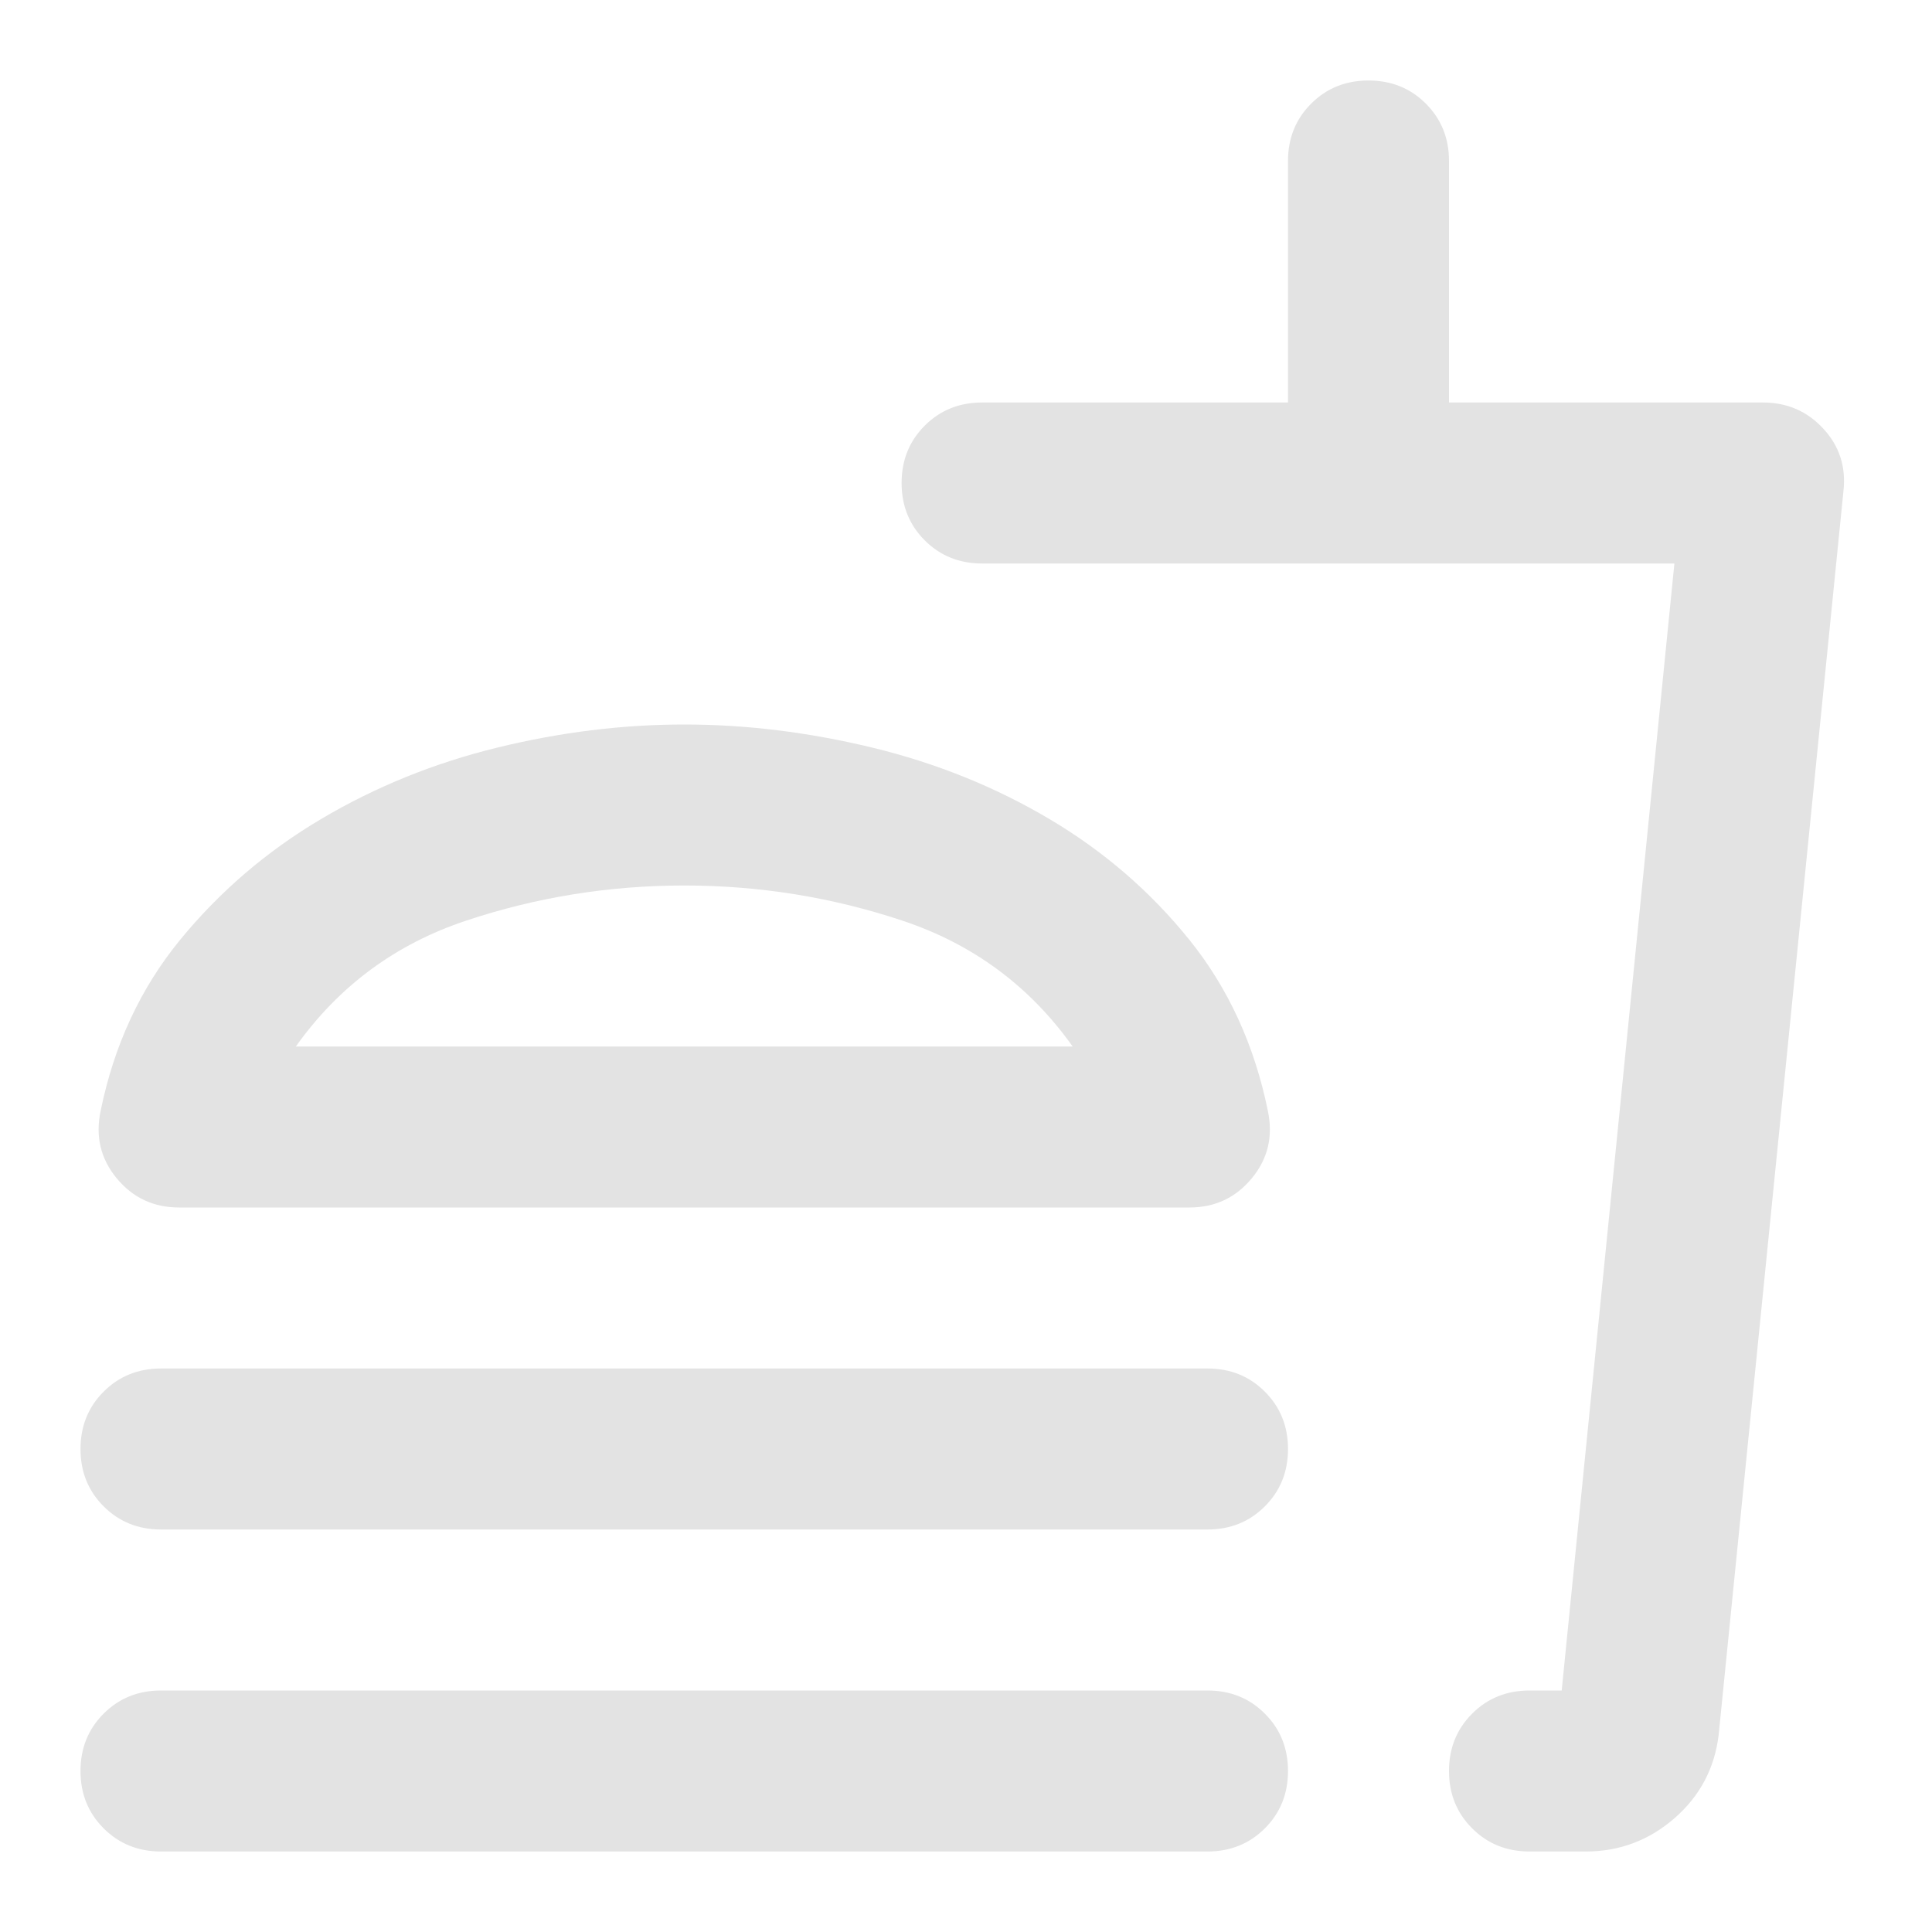
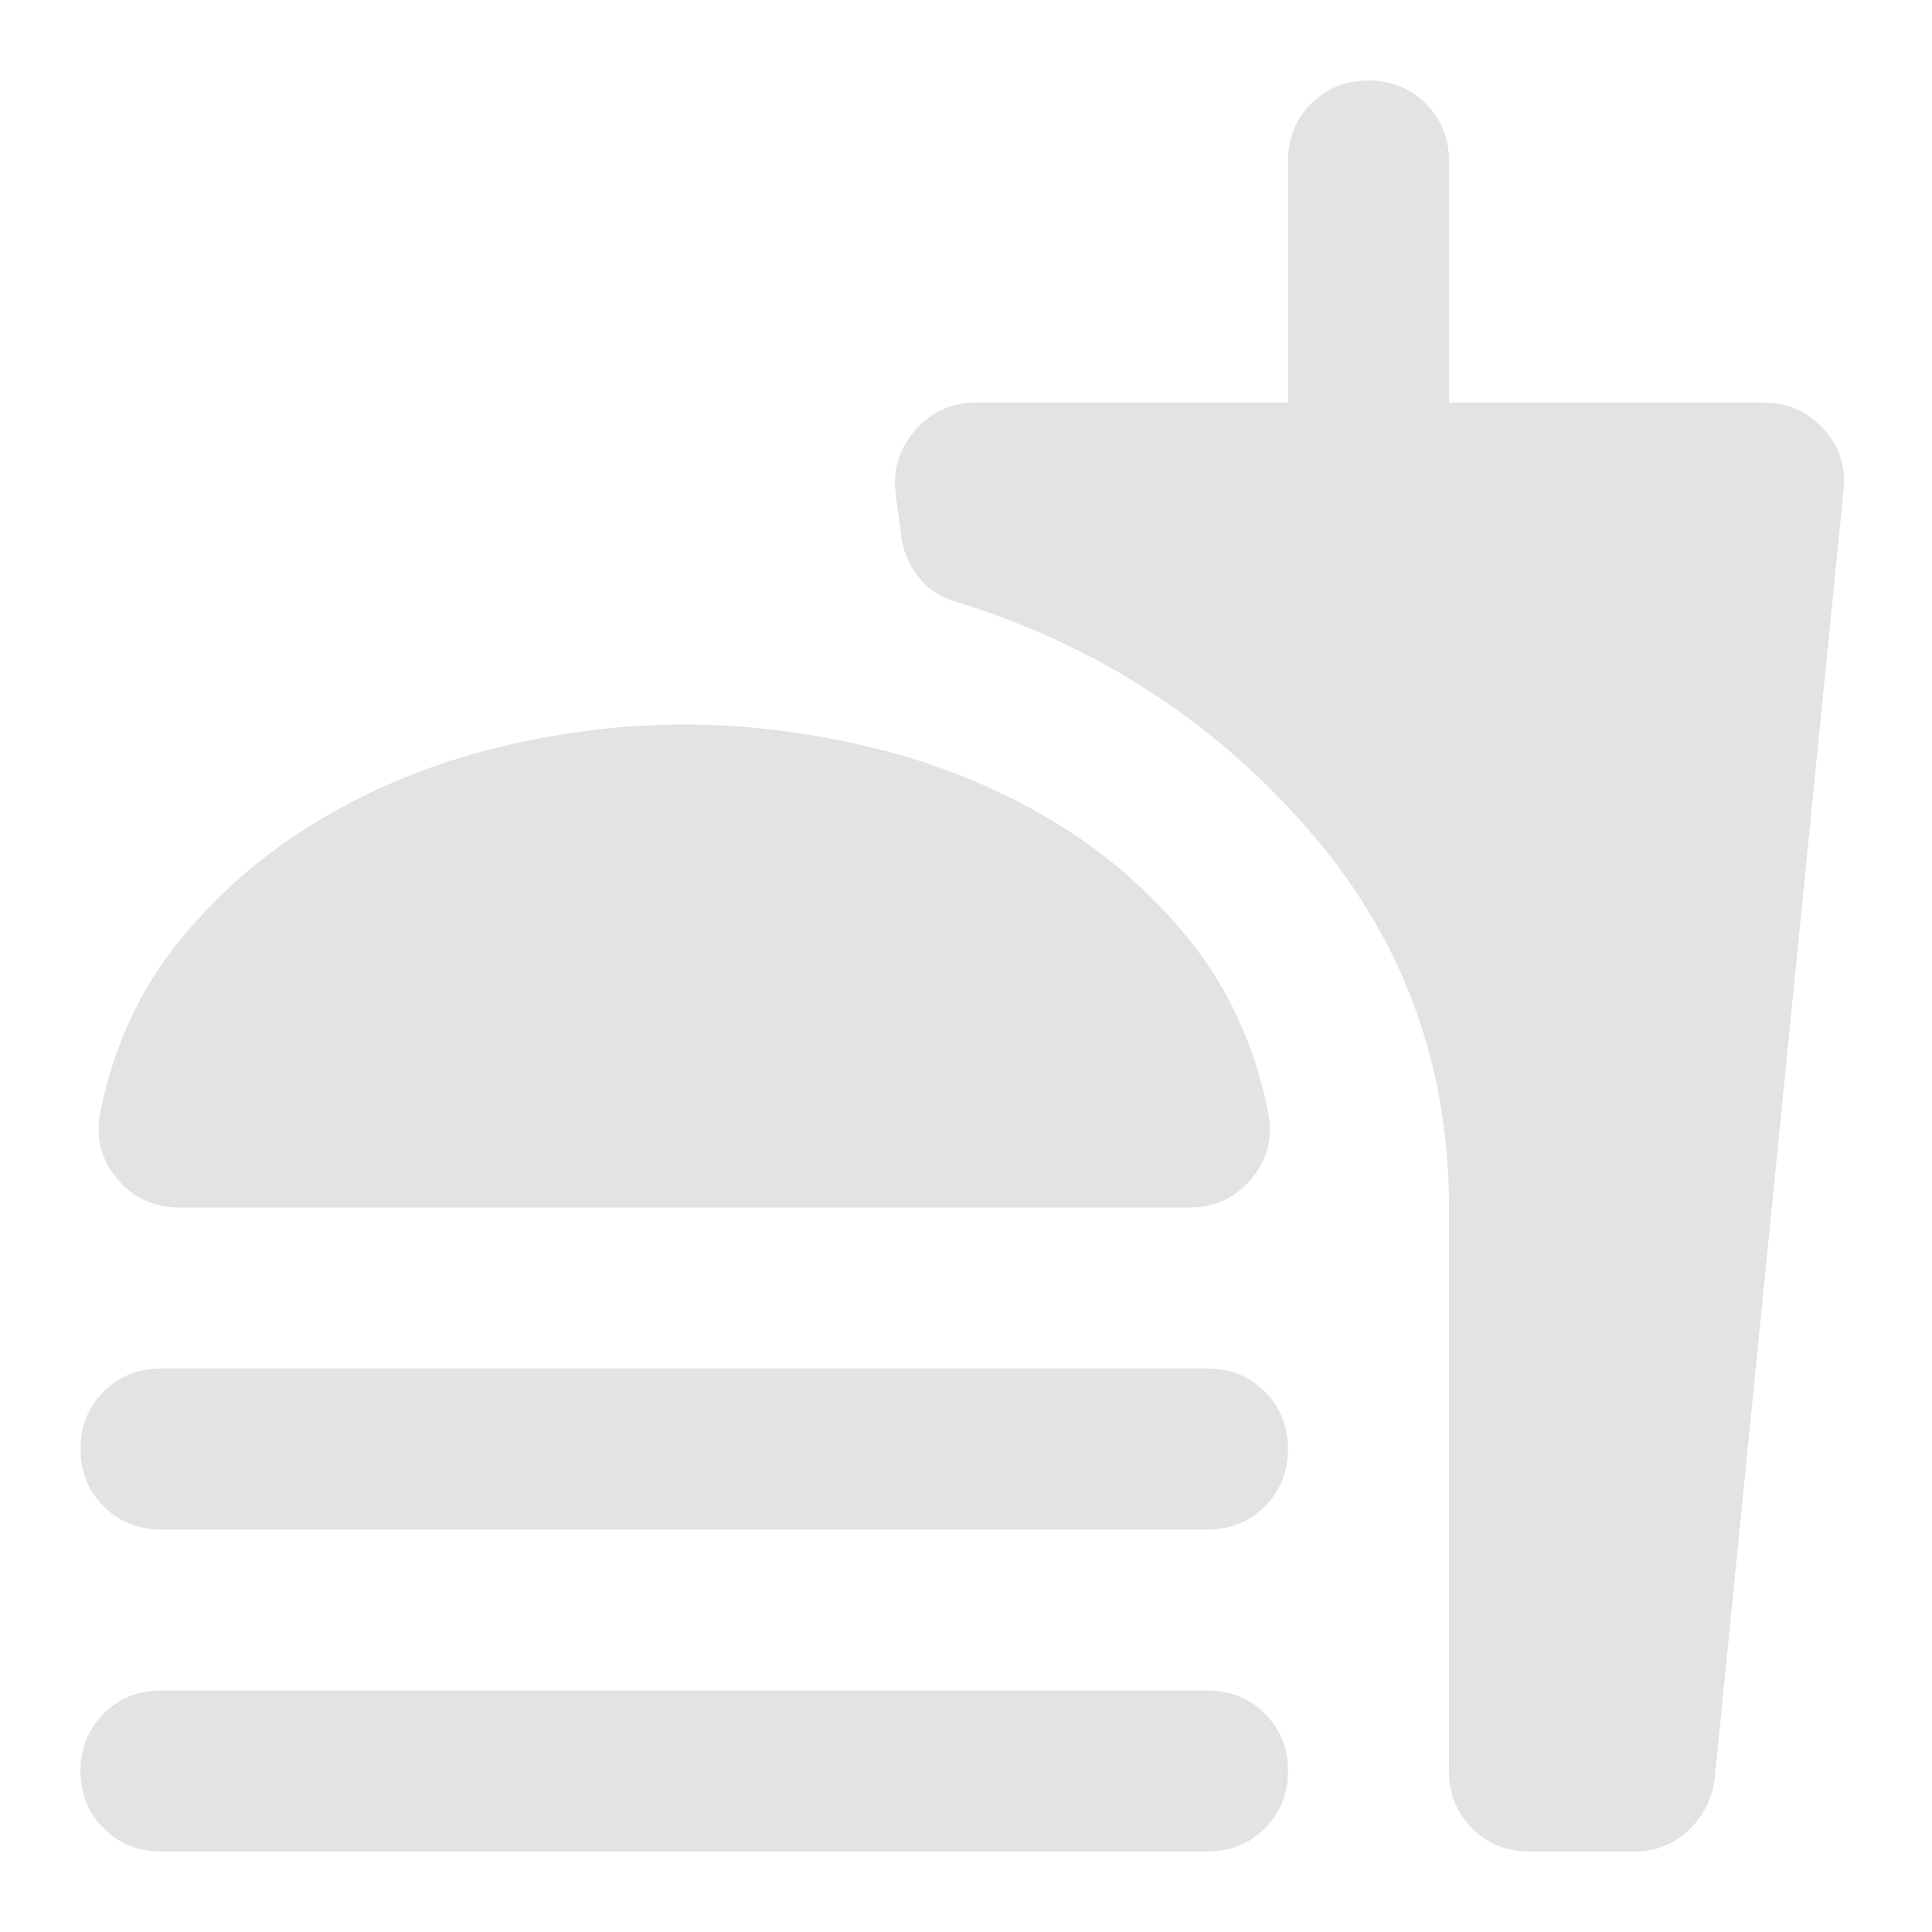
<svg xmlns="http://www.w3.org/2000/svg" height="24px" viewBox="0 -960 960 960" width="24px" fill="#e3e3e3">
-   <path d="M533-440q-32-45-84.5-62.5T340-520q-56 0-108.5 17.5T147-440h386ZM340-600q46 0 93.5 11.5t88 35.5q40.5 24 69.5 60t39 85q4 19-8 33.5T591-360H89q-19 0-31-14.5T50-408q10-49 39.5-85t70-60q40.5-24 87.5-35.5t93-11.5ZM80-200q-17 0-28.5-11.5T40-240q0-17 11.5-28.5T80-280h520q17 0 28.5 11.5T640-240q0 17-11.5 28.5T600-200H80ZM788-40h-28q-17 0-28.5-11.5T720-80q0-17 11.5-28.5T760-120h16l56-560H488q-17 0-28.5-11.5T448-720q0-17 11.5-28.5T488-760h152v-120q0-17 11.5-28.5T680-920q17 0 28.5 11.5T720-880v120h156q18 0 30 13t10 31L854-98q-3 25-22 41.5T788-40Zm-68-80h56-56ZM80-40q-17 0-28.5-11.5T40-80q0-17 11.5-28.5T80-120h520q17 0 28.5 11.5T640-80q0 17-11.5 28.5T600-40H80Zm260-400Z" />
+   <path d="M340-600q46 0 93.5 11.5t88 35.5q40.5 24 69.5 60t39 85q4 19-8 33.5T591-360H89q-19 0-31-14.5T50-408q10-49 39.5-85t70-60q40.5-24 87.5-35.5t93-11.5ZM80-200q-17 0-28.5-11.5T40-240q0-17 11.5-28.5T80-280h520q17 0 28.5 11.5T640-240q0 17-11.5 28.5T600-200H80Zm0 160q-17 0-28.5-11.5T40-80q0-17 11.5-28.5T80-120h520q17 0 28.5 11.5T640-80q0 17-11.5 28.5T600-40H80Zm732 0h-52q-17 0-28.5-11.5T720-80v-280q0-108-70.5-188.5T475-661q-11-3-18-11.5t-9-19.5l-3-23q-2-18 10-31.5t30-13.5h155v-120q0-17 11.5-28.5T680-920q17 0 28.5 11.5T720-880v120h156q18 0 30 13t10 31L852-76q-2 15-13 25.5T812-40Z" />
</svg>
